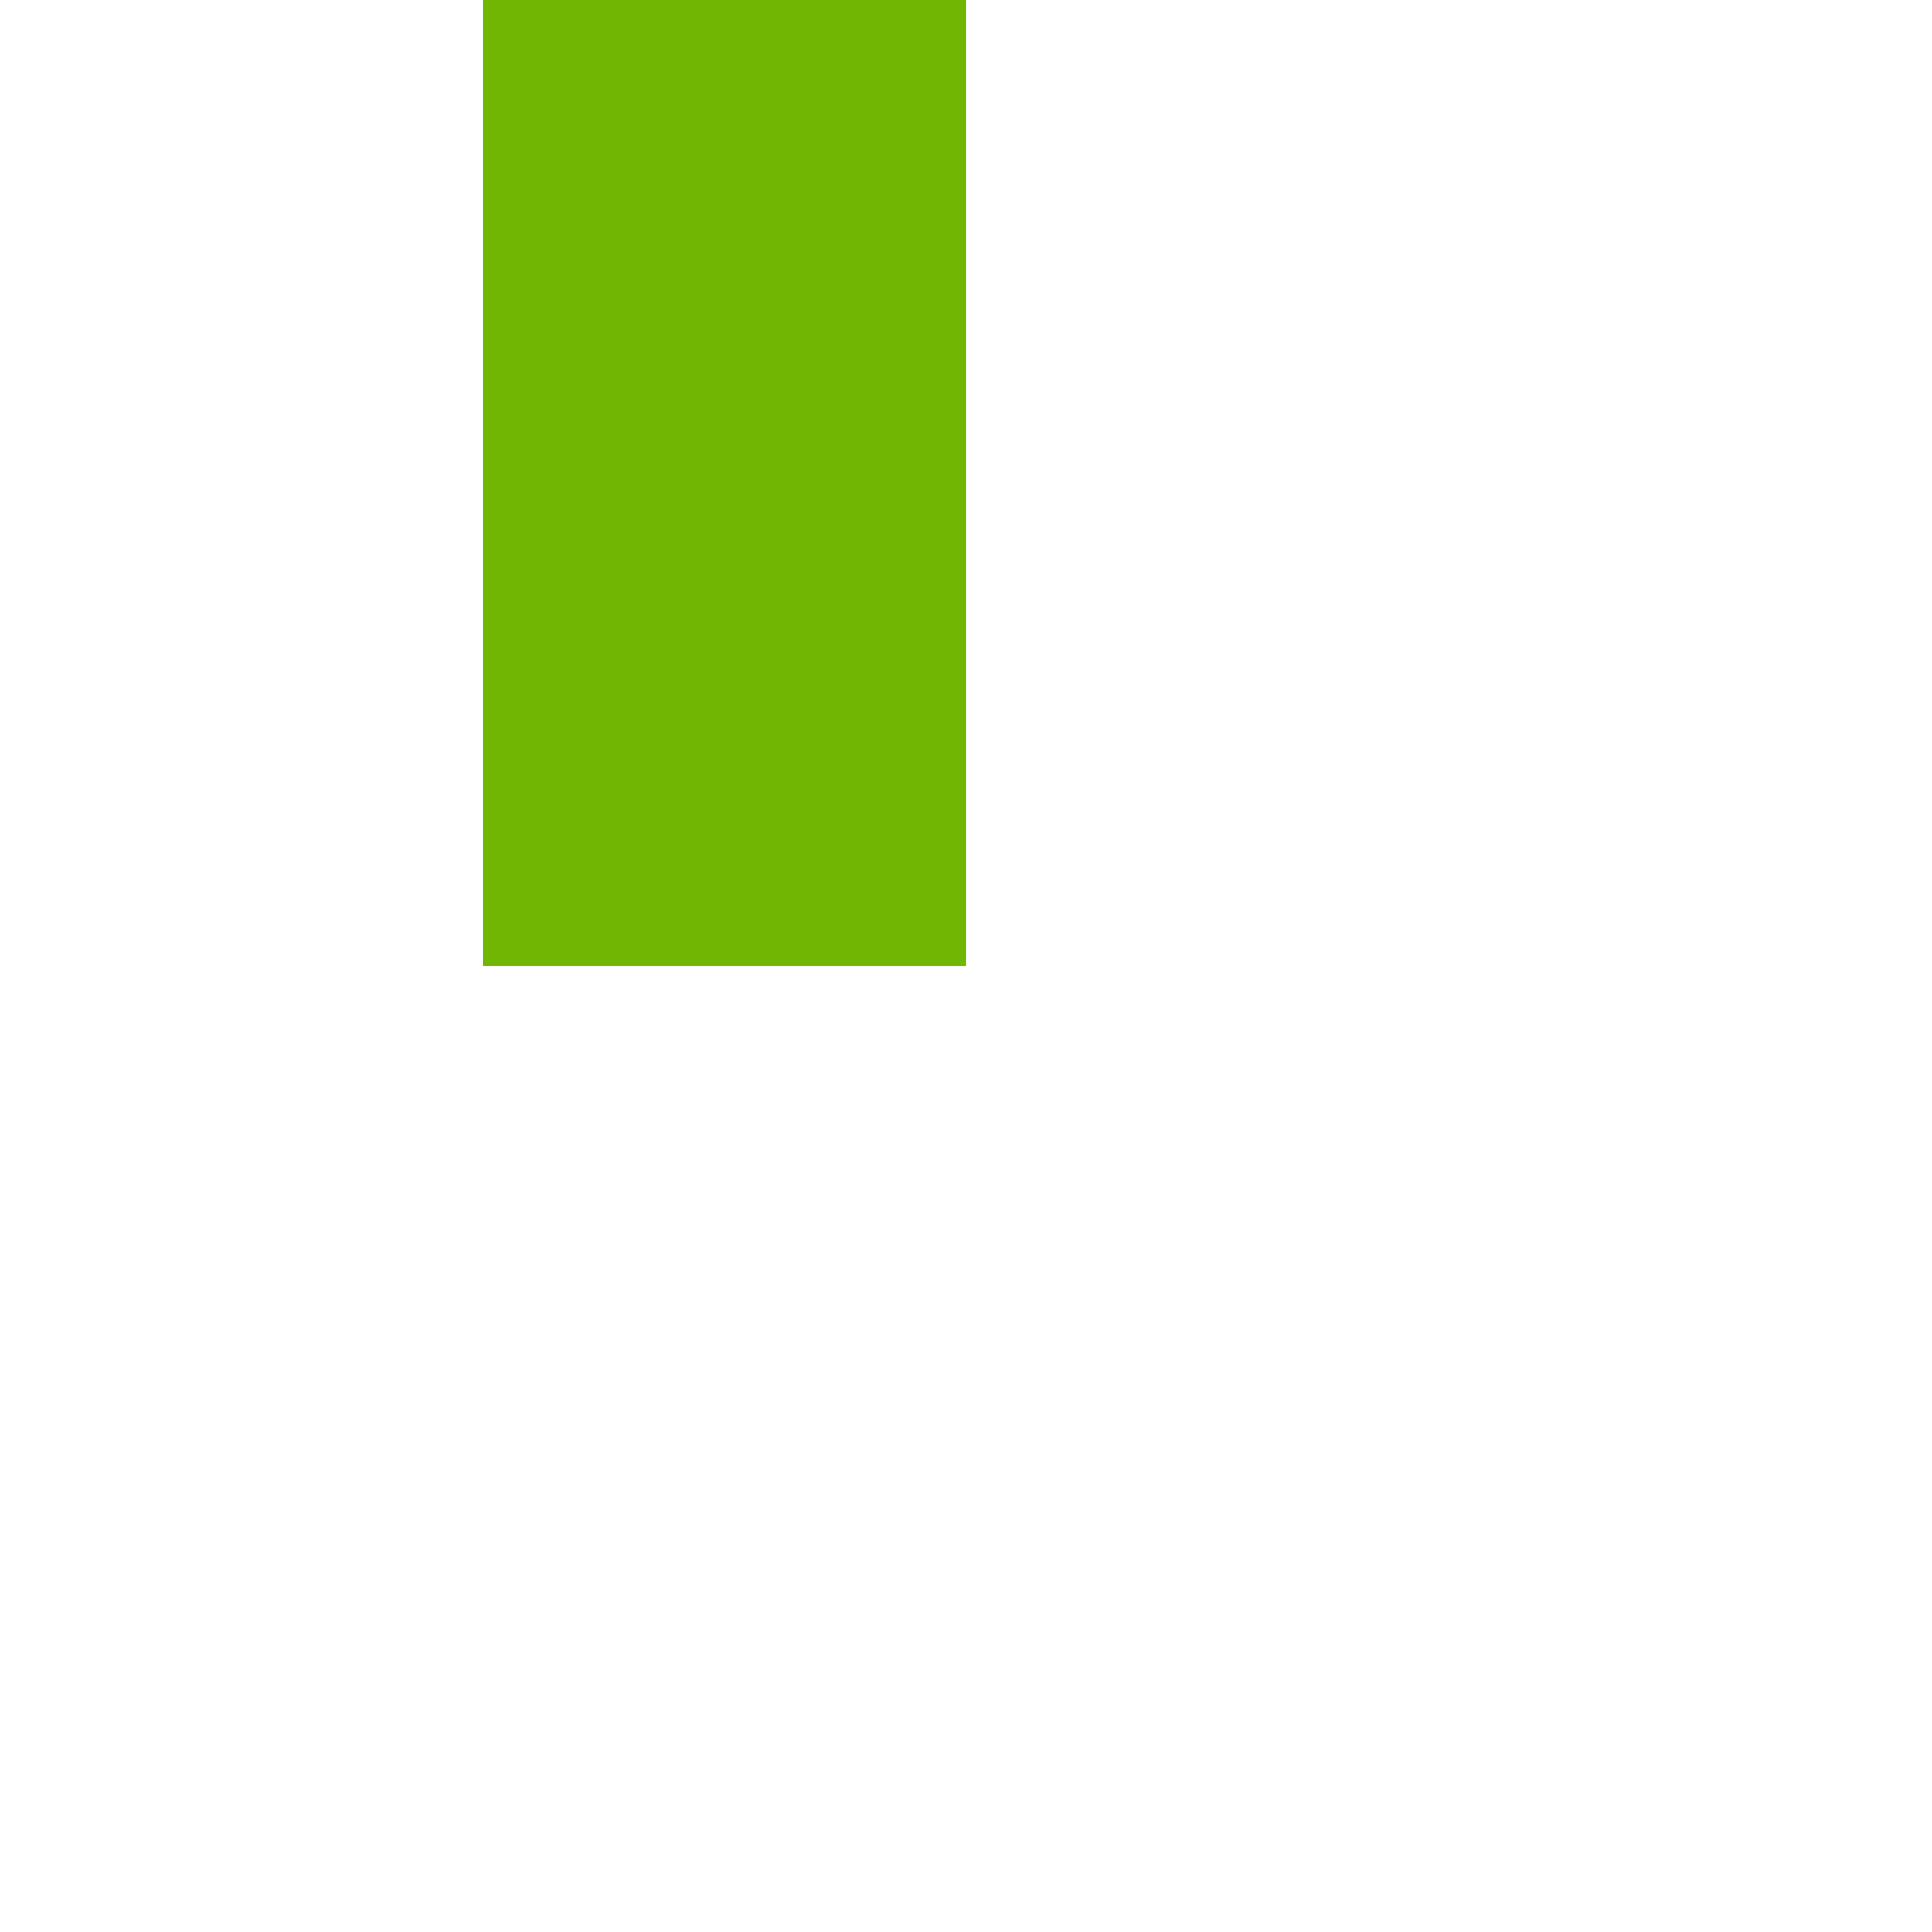
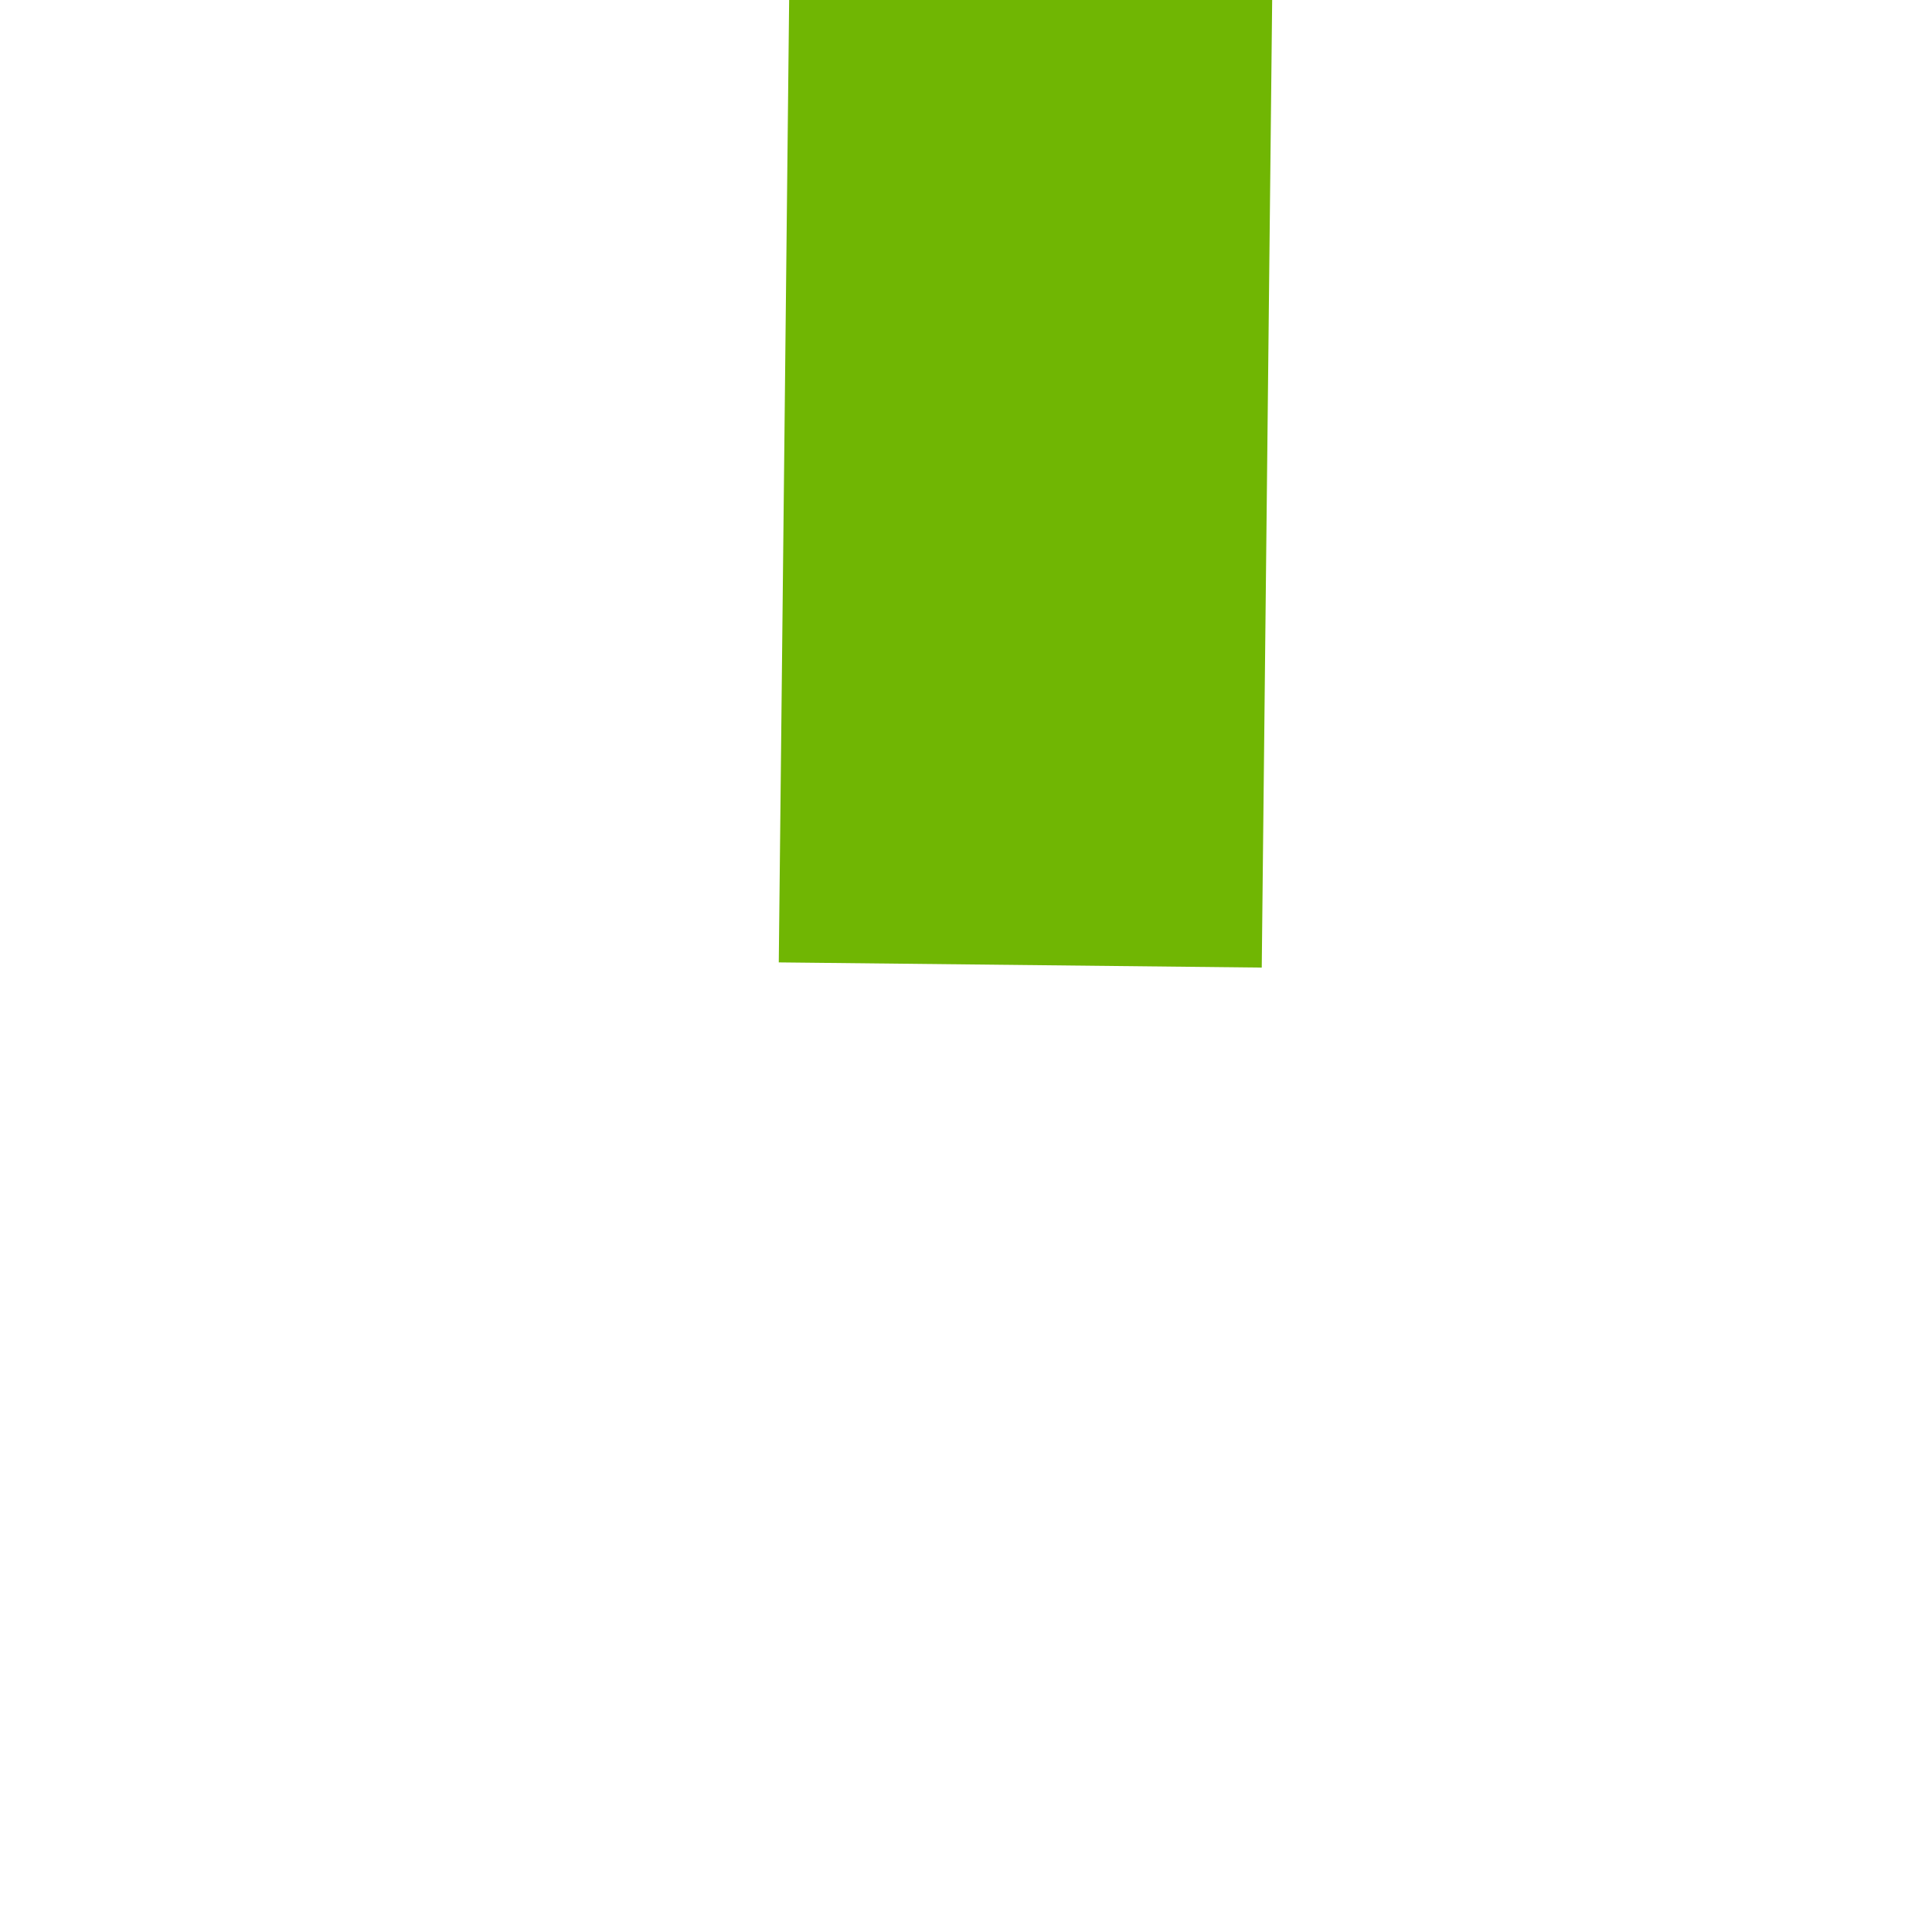
- <svg xmlns="http://www.w3.org/2000/svg" version="1.1" width="4px" height="4px" preserveAspectRatio="xMinYMid meet" viewBox="20 129  4 2">
-   <path d="M 16.697 58.159  A 15.24 15.24 0 0 0 19.267 56.748 A 5.67 5.67 0 0 0 21.5 54.333 A 5.67 5.67 0 0 0 23.733 56.748 A 15.24 15.24 0 0 0 26.303 58.159 L 26.697 57.241  A 14.24 14.24 0 0 1 24.267 55.902 A 4.67 4.67 0 0 1 21.993 52.618 A 0.5 0.5 0 0 0 21.5 52.2 A 0.5 0.5 0 0 0 21.007 52.618 A 4.67 4.67 0 0 1 18.733 55.902 A 14.24 14.24 0 0 1 16.303 57.241 L 16.697 58.159  Z " fill-rule="nonzero" fill="#70b603" stroke="none" />
-   <path d="M 21.5 52  L 21.5 130  " stroke-width="1" stroke="#70b603" fill="none" />
+ <svg xmlns="http://www.w3.org/2000/svg" version="1.1" width="4px" height="4px" preserveAspectRatio="xMinYMid meet" viewBox="20 119  4 2">
+   <path d="M 17.697 54.159  A 15.24 15.24 0 0 0 20.267 52.748 A 5.67 5.67 0 0 0 22.5 50.333 A 5.67 5.67 0 0 0 24.733 52.748 A 15.24 15.24 0 0 0 27.303 54.159 L 27.697 53.241  A 14.24 14.24 0 0 1 25.267 51.902 A 4.67 4.67 0 0 1 22.993 48.618 A 0.5 0.5 0 0 0 22.5 48.2 A 0.5 0.5 0 0 0 22.007 48.618 A 4.67 4.67 0 0 1 19.733 51.902 A 14.24 14.24 0 0 1 17.303 53.241 L 17.697 54.159  Z " fill-rule="nonzero" fill="#70b603" stroke="none" transform="matrix(0.999942 0.01076822 -0.01076822 0.999942 0.9058353 -0.2374148 )" />
+   <path d="M 22.5 48  L 22.5 120  " stroke-width="1" stroke="#70b603" fill="none" transform="matrix(0.999942 0.01076822 -0.01076822 0.999942 0.9058353 -0.2374148 )" />
</svg>
